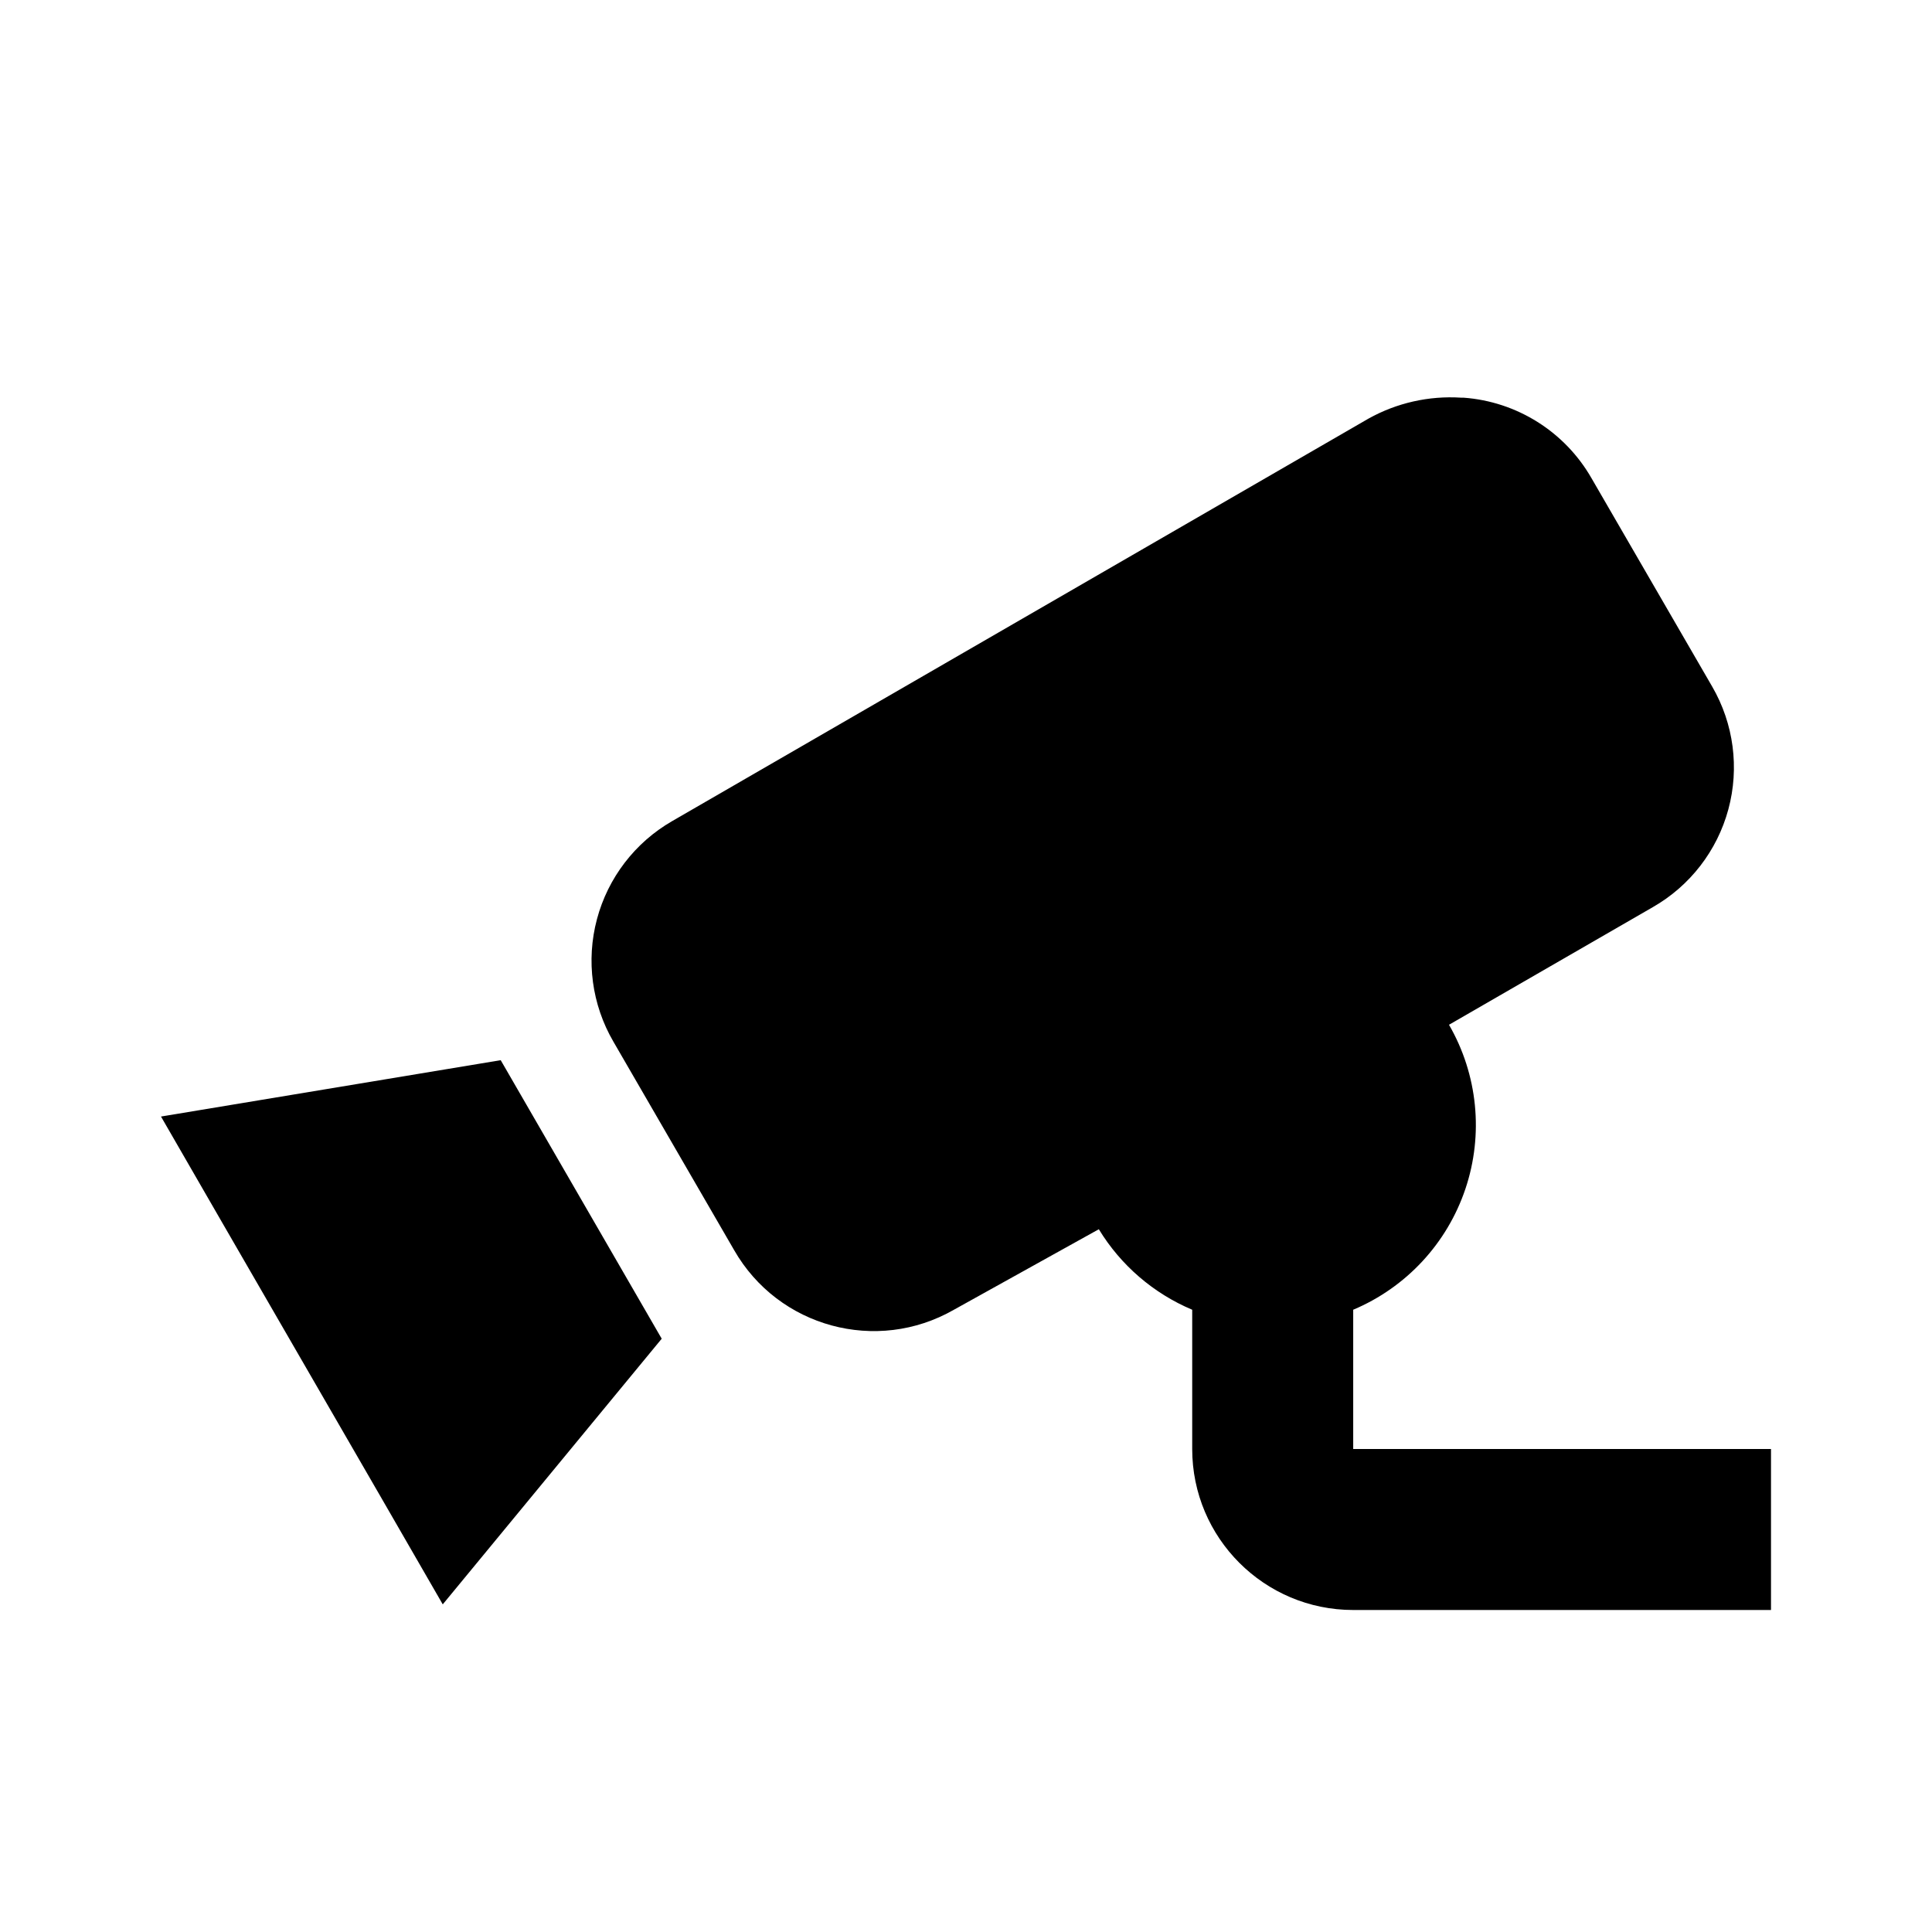
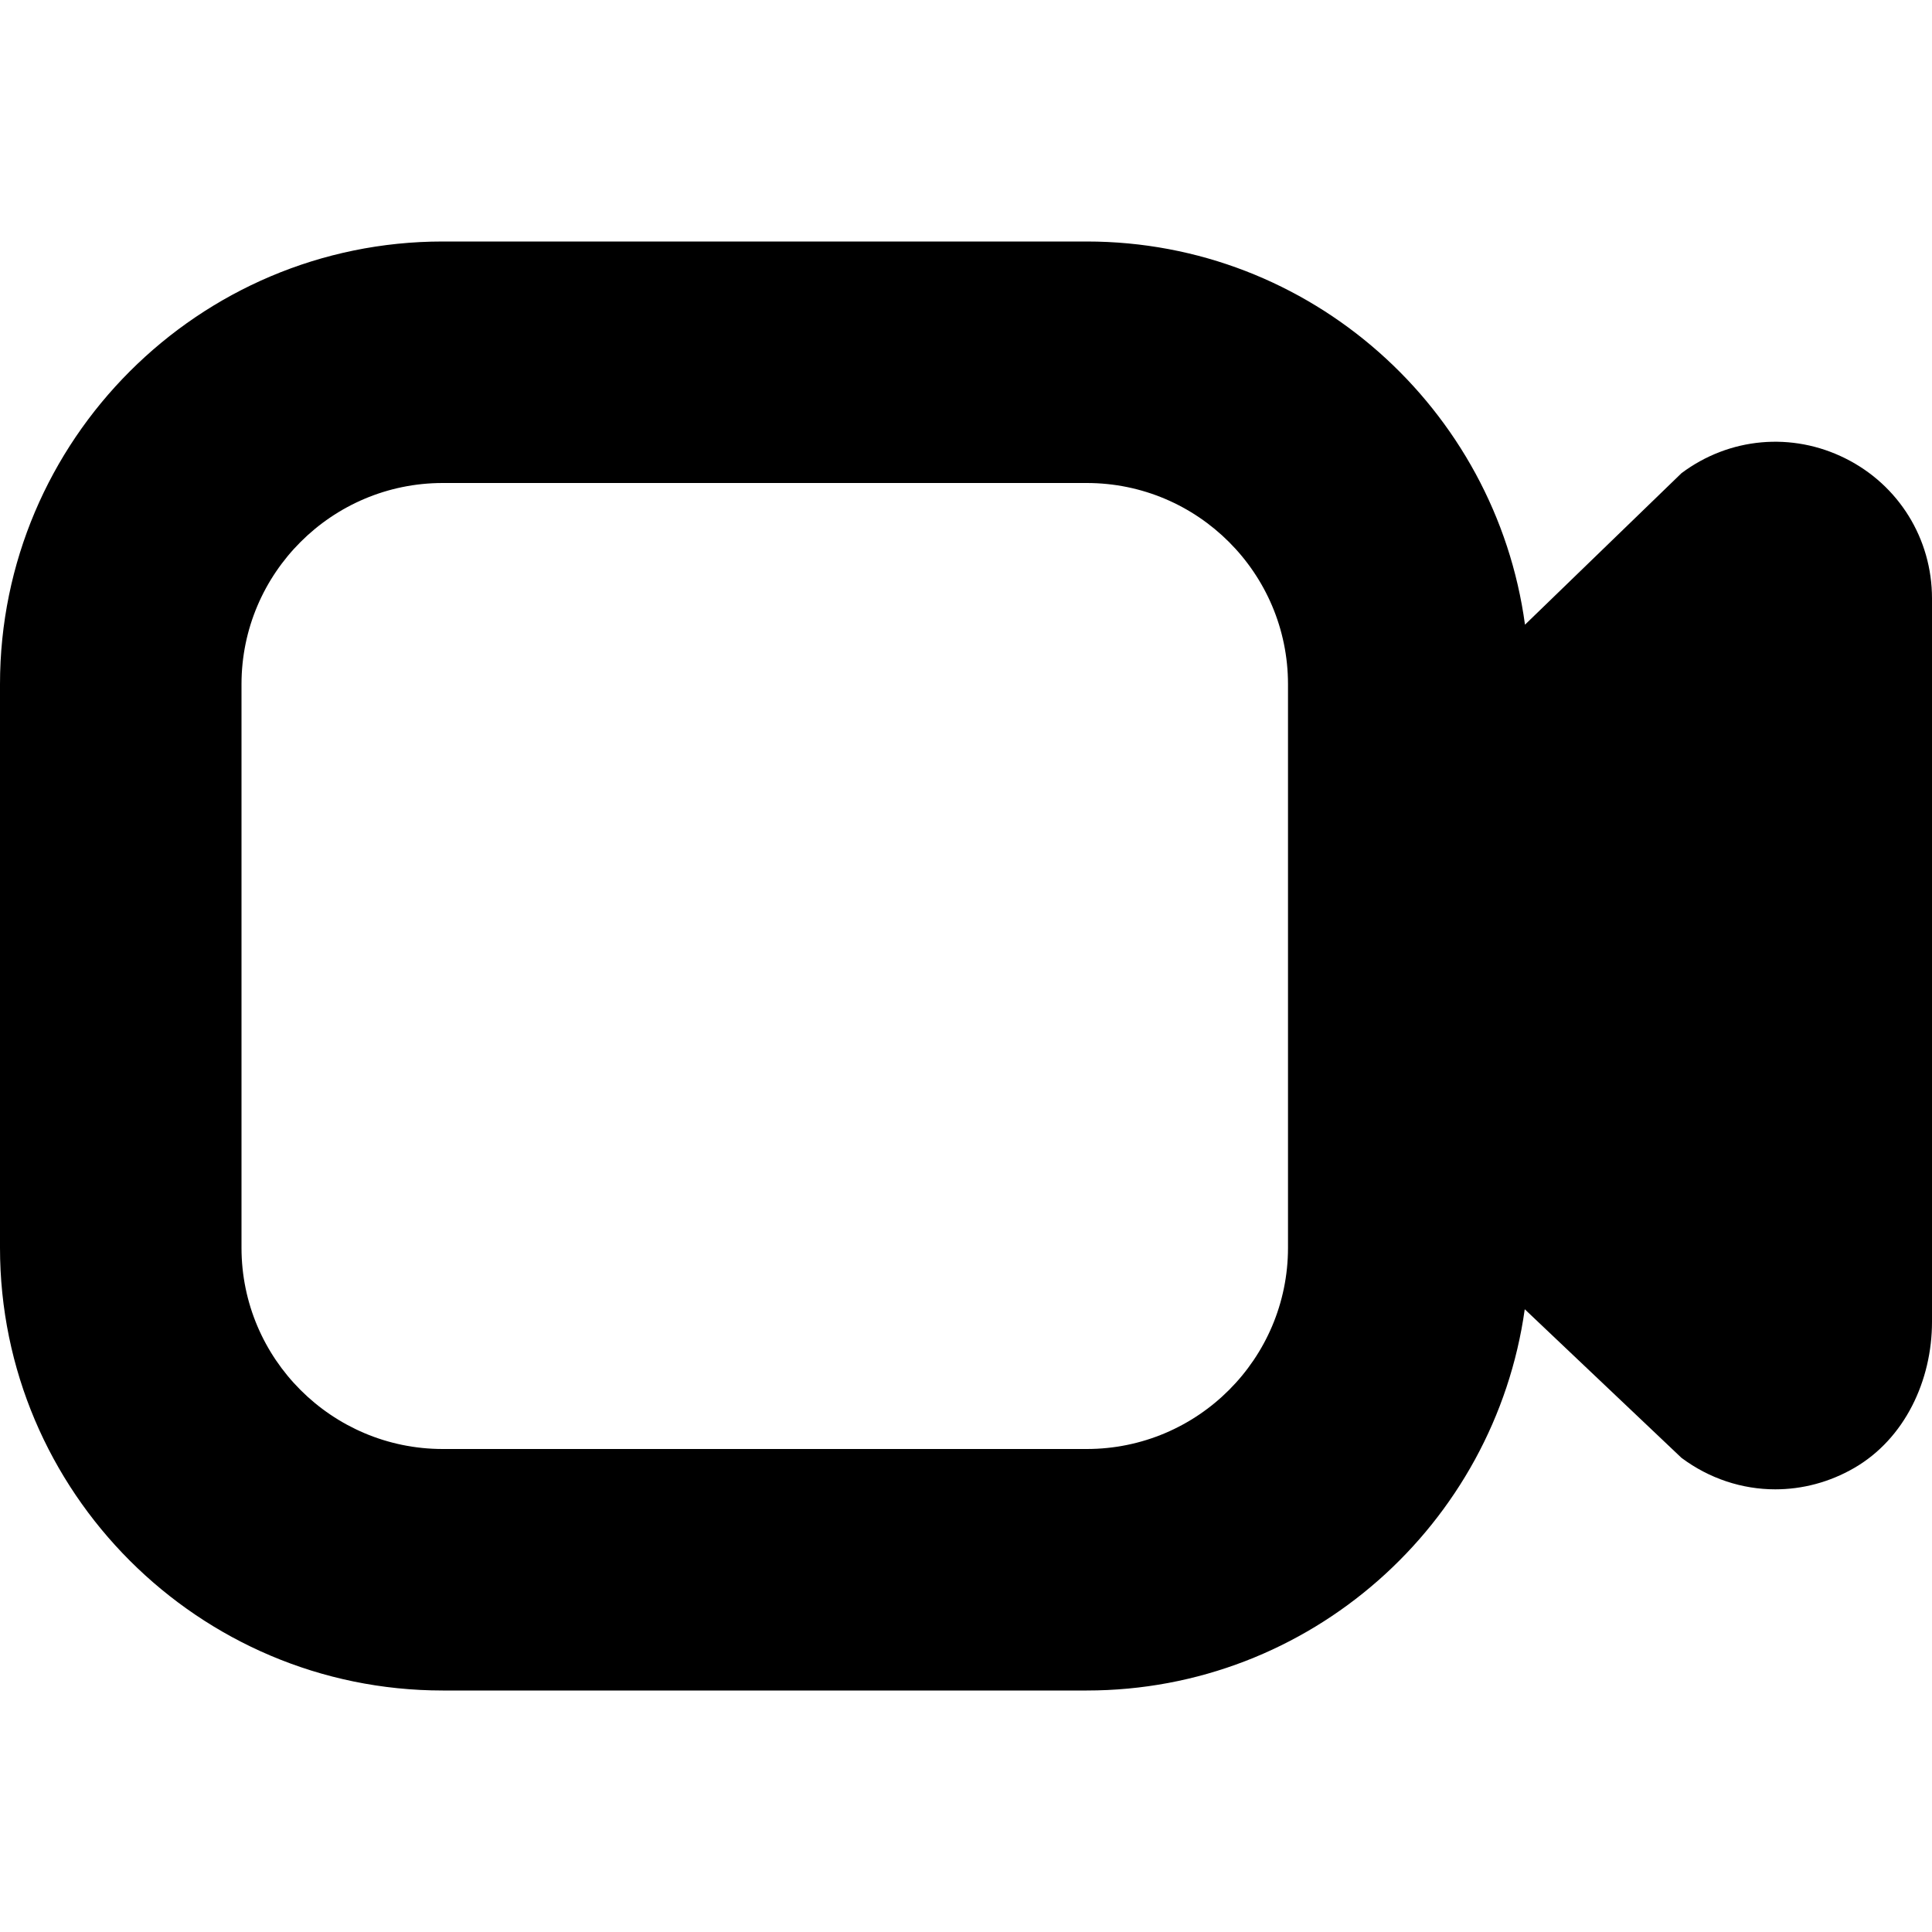
- <svg xmlns="http://www.w3.org/2000/svg" width="800px" height="800px" viewBox="0 0 24 24">
-   <path d="M18.15,4.94A2.09,2.09,0,0,0,17,5.2l-8.65,5a2,2,0,0,0-.73,2.74l1.5,2.59a2,2,0,0,0,2.73.74l1.8-1a2.49,2.49,0,0,0,1.16,1V18a2,2,0,0,0,2,2H22V18H16.81V16.27A2.49,2.49,0,0,0,18,12.73l2.53-1.46a2,2,0,0,0,.74-2.74l-1.5-2.59a2,2,0,0,0-1.59-1M6.22,13.17,2,13.87l.75,1.3,2,3.46.75,1.3,2.72-3.3Z" />
-   <rect width="24" height="24" fill="none" />
+ <svg xmlns="http://www.w3.org/2000/svg" id="Layer_1" data-name="Layer 1" viewBox="0 0 24 24" width="512" height="512">
+   <path d="M22.925,5.695c-.663-.332-1.443-.262-2.037,.183l-1.944,1.882c-.364-2.683-2.664-4.76-5.444-4.76H5.5C2.467,3,0,5.468,0,8.5v7c0,3.032,2.467,5.5,5.5,5.5H13.5c2.772,0,5.067-2.065,5.441-4.736l1.947,1.846c.346,.258,.753,.391,1.165,.391,.335,0,.672-.087,.98-.265,.63-.364,.967-1.088,.967-1.816V7.434c0-.741-.412-1.408-1.075-1.739Zm-6.925,9.805c0,1.379-1.121,2.5-2.5,2.5H5.5c-1.378,0-2.5-1.121-2.5-2.5v-7c0-1.379,1.122-2.5,2.5-2.5H13.5c1.379,0,2.5,1.121,2.5,2.5v7Z" />
</svg>
